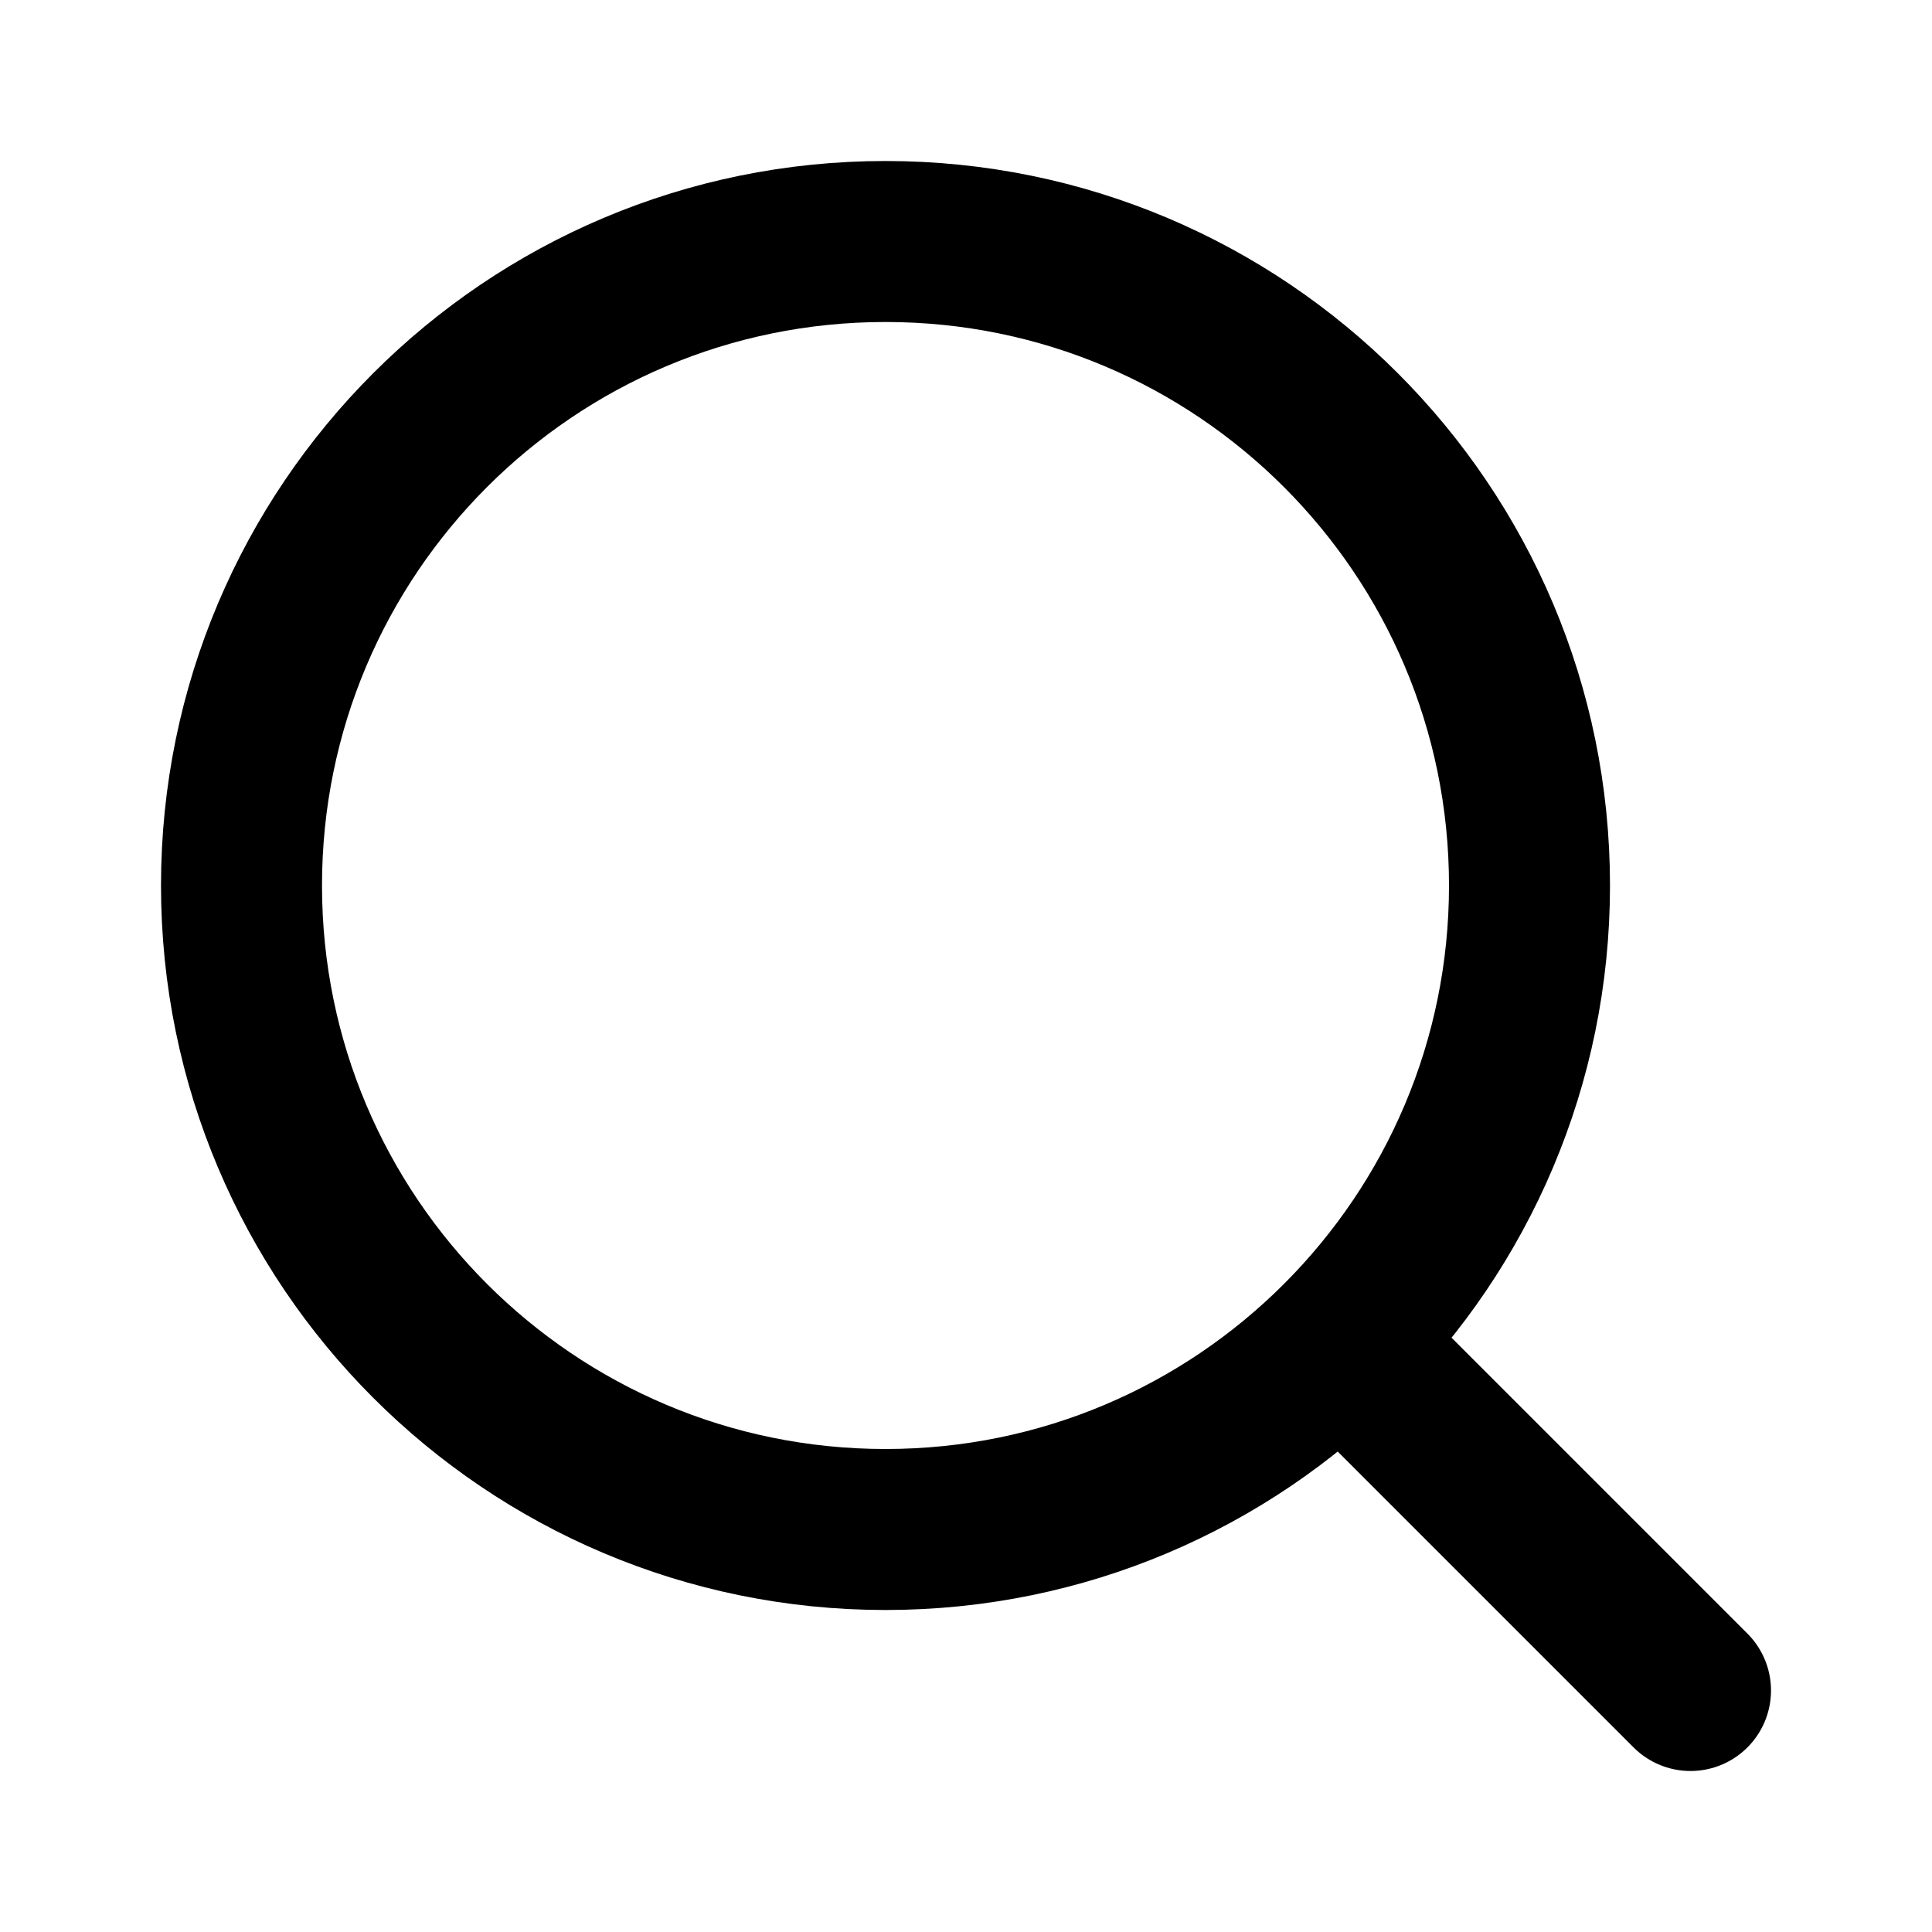
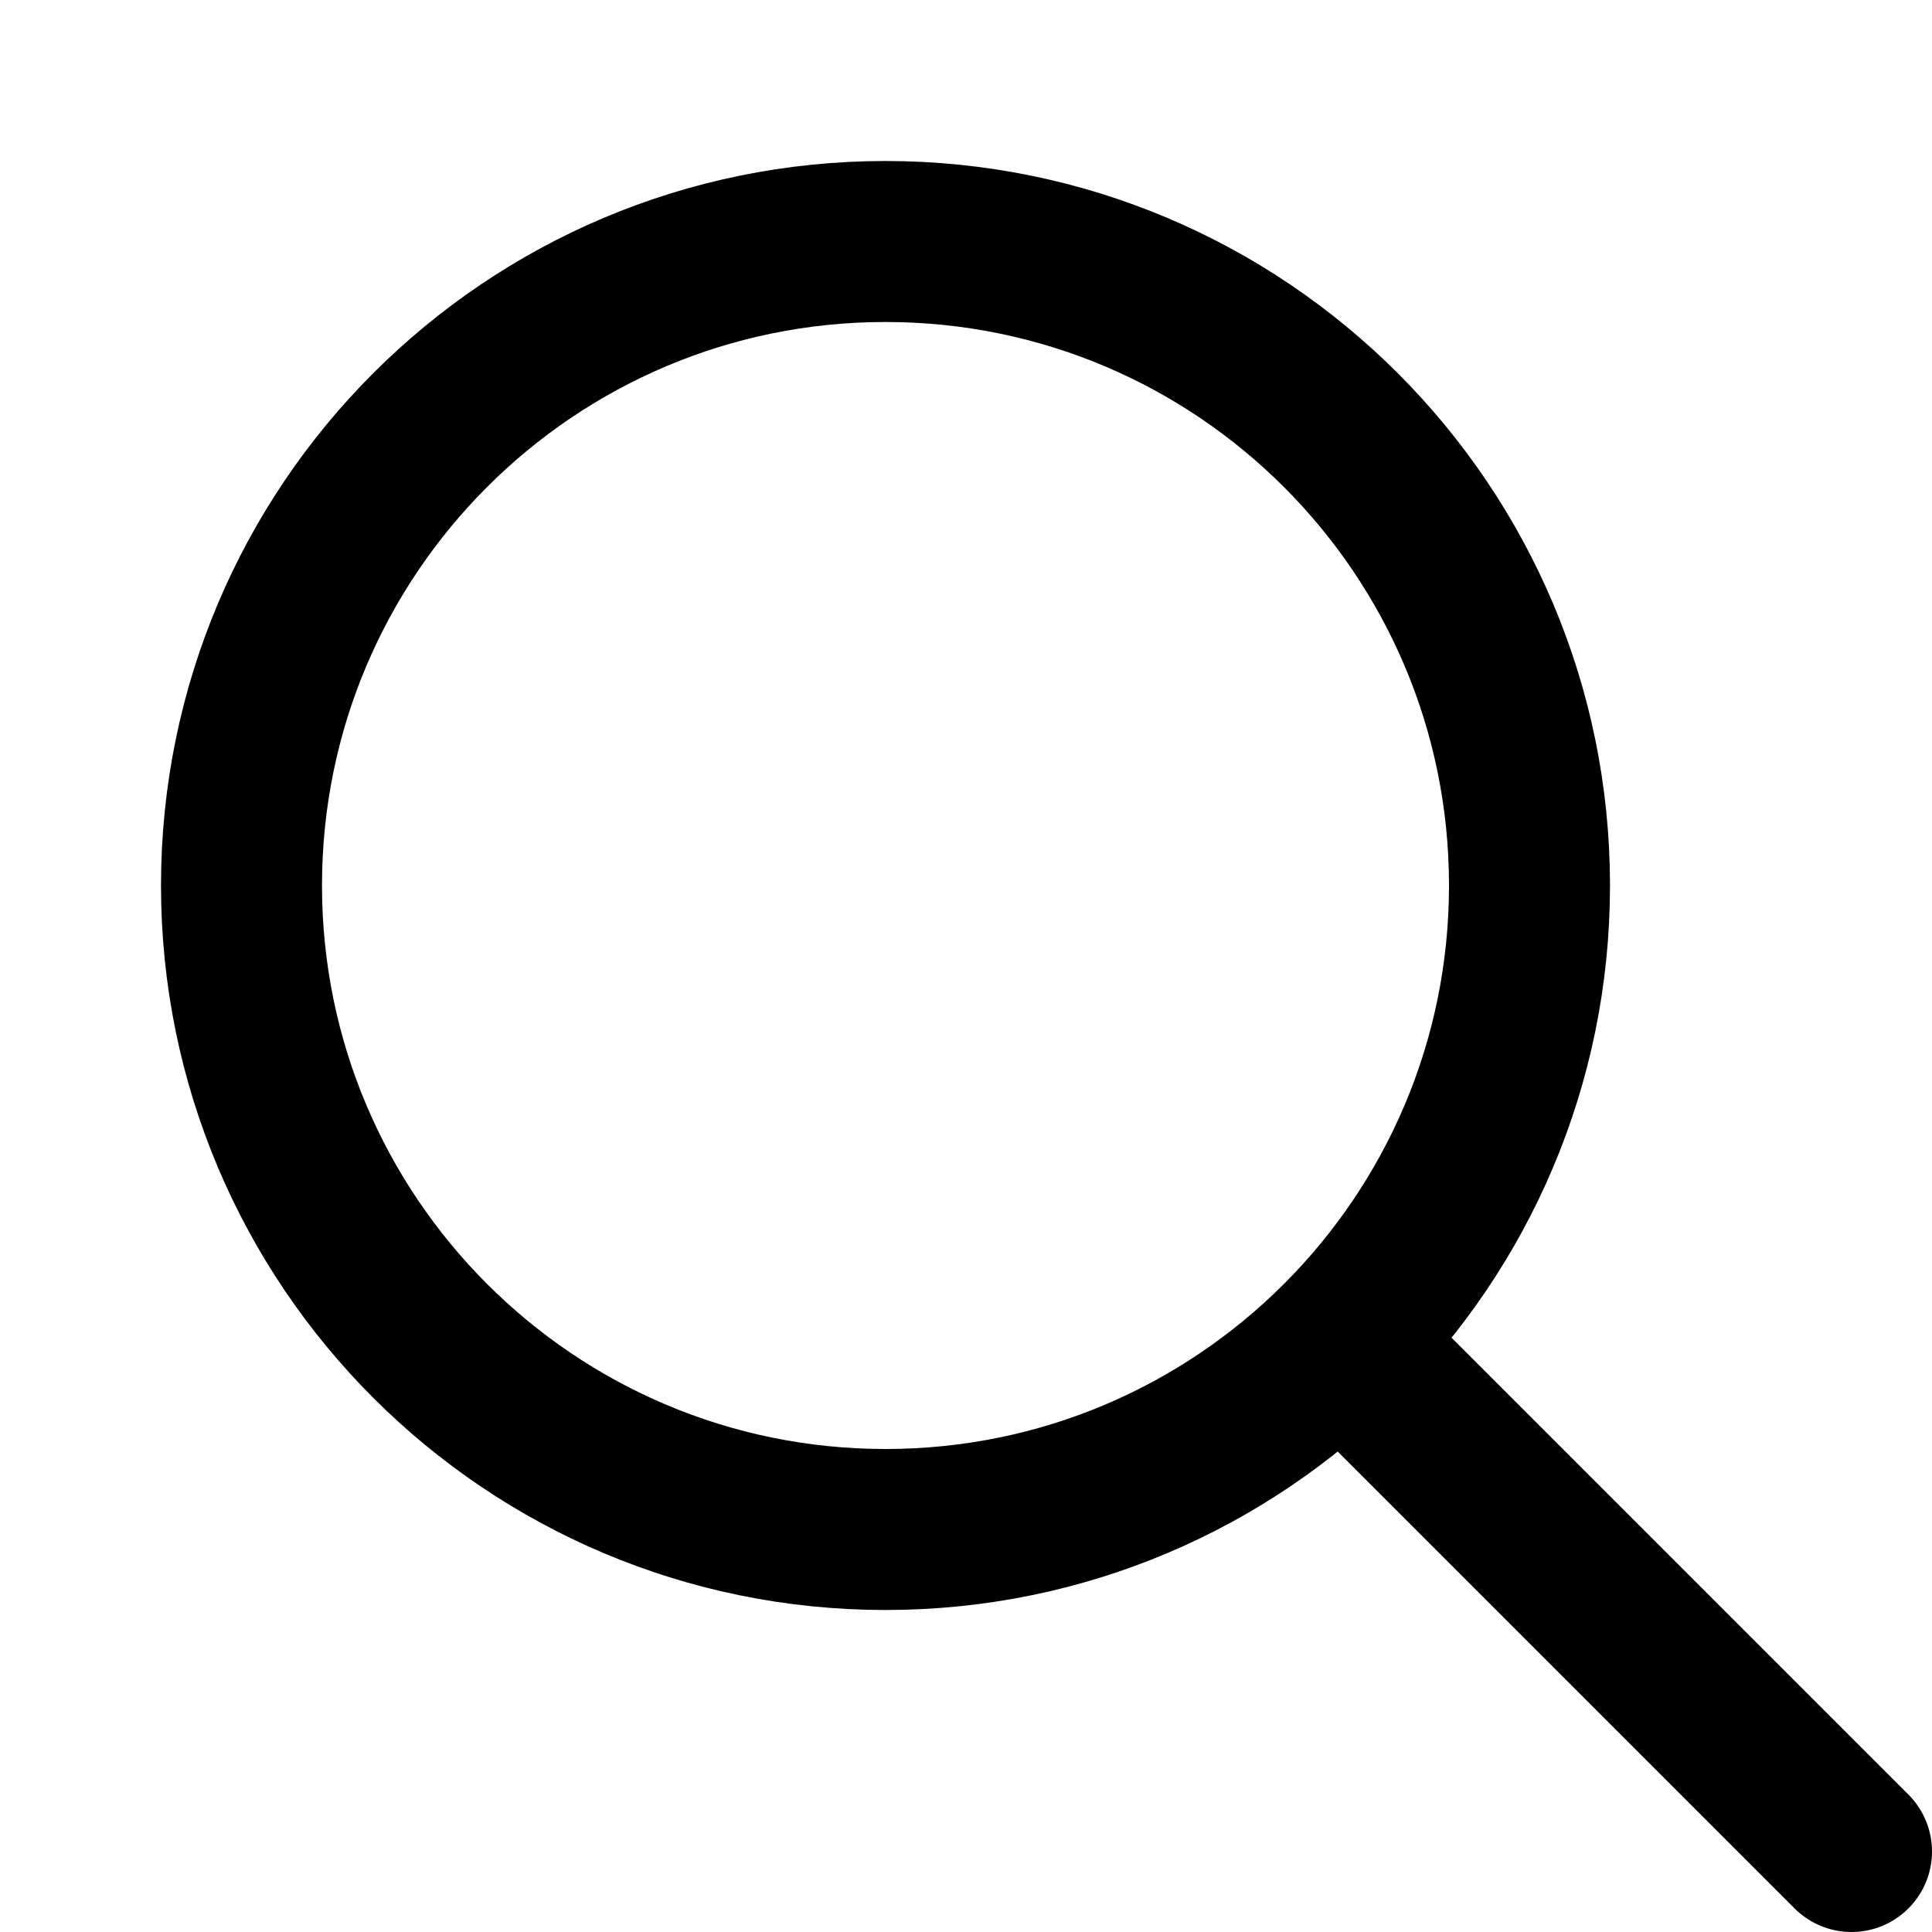
- <svg xmlns="http://www.w3.org/2000/svg" width="24" height="24" viewBox="0 0 24 24" fill="none" stroke="currentColor" stroke-width="2" stroke-linecap="round" stroke-linejoin="round" class="lucide lucide-search-icon lucide-search">
-   <path d="m21 21-4.34-4.34" />
-   <circle cx="11" cy="11" r="8" />
+ <svg xmlns="http://www.w3.org/2000/svg" width="24" height="24" viewBox="0 0 24 24" fill="none">
+   <path d="M23 23L17 17" stroke="black" stroke-width="2" stroke-linecap="round" stroke-linejoin="round" />
+   <path d="M11 19C15.418 19 19 15.418 19 11C19 6.582 15.418 3 11 3C6.582 3 3 6.582 3 11C3 15.418 6.582 19 11 19Z" stroke="black" stroke-width="2" stroke-linecap="round" stroke-linejoin="round" />
</svg>
